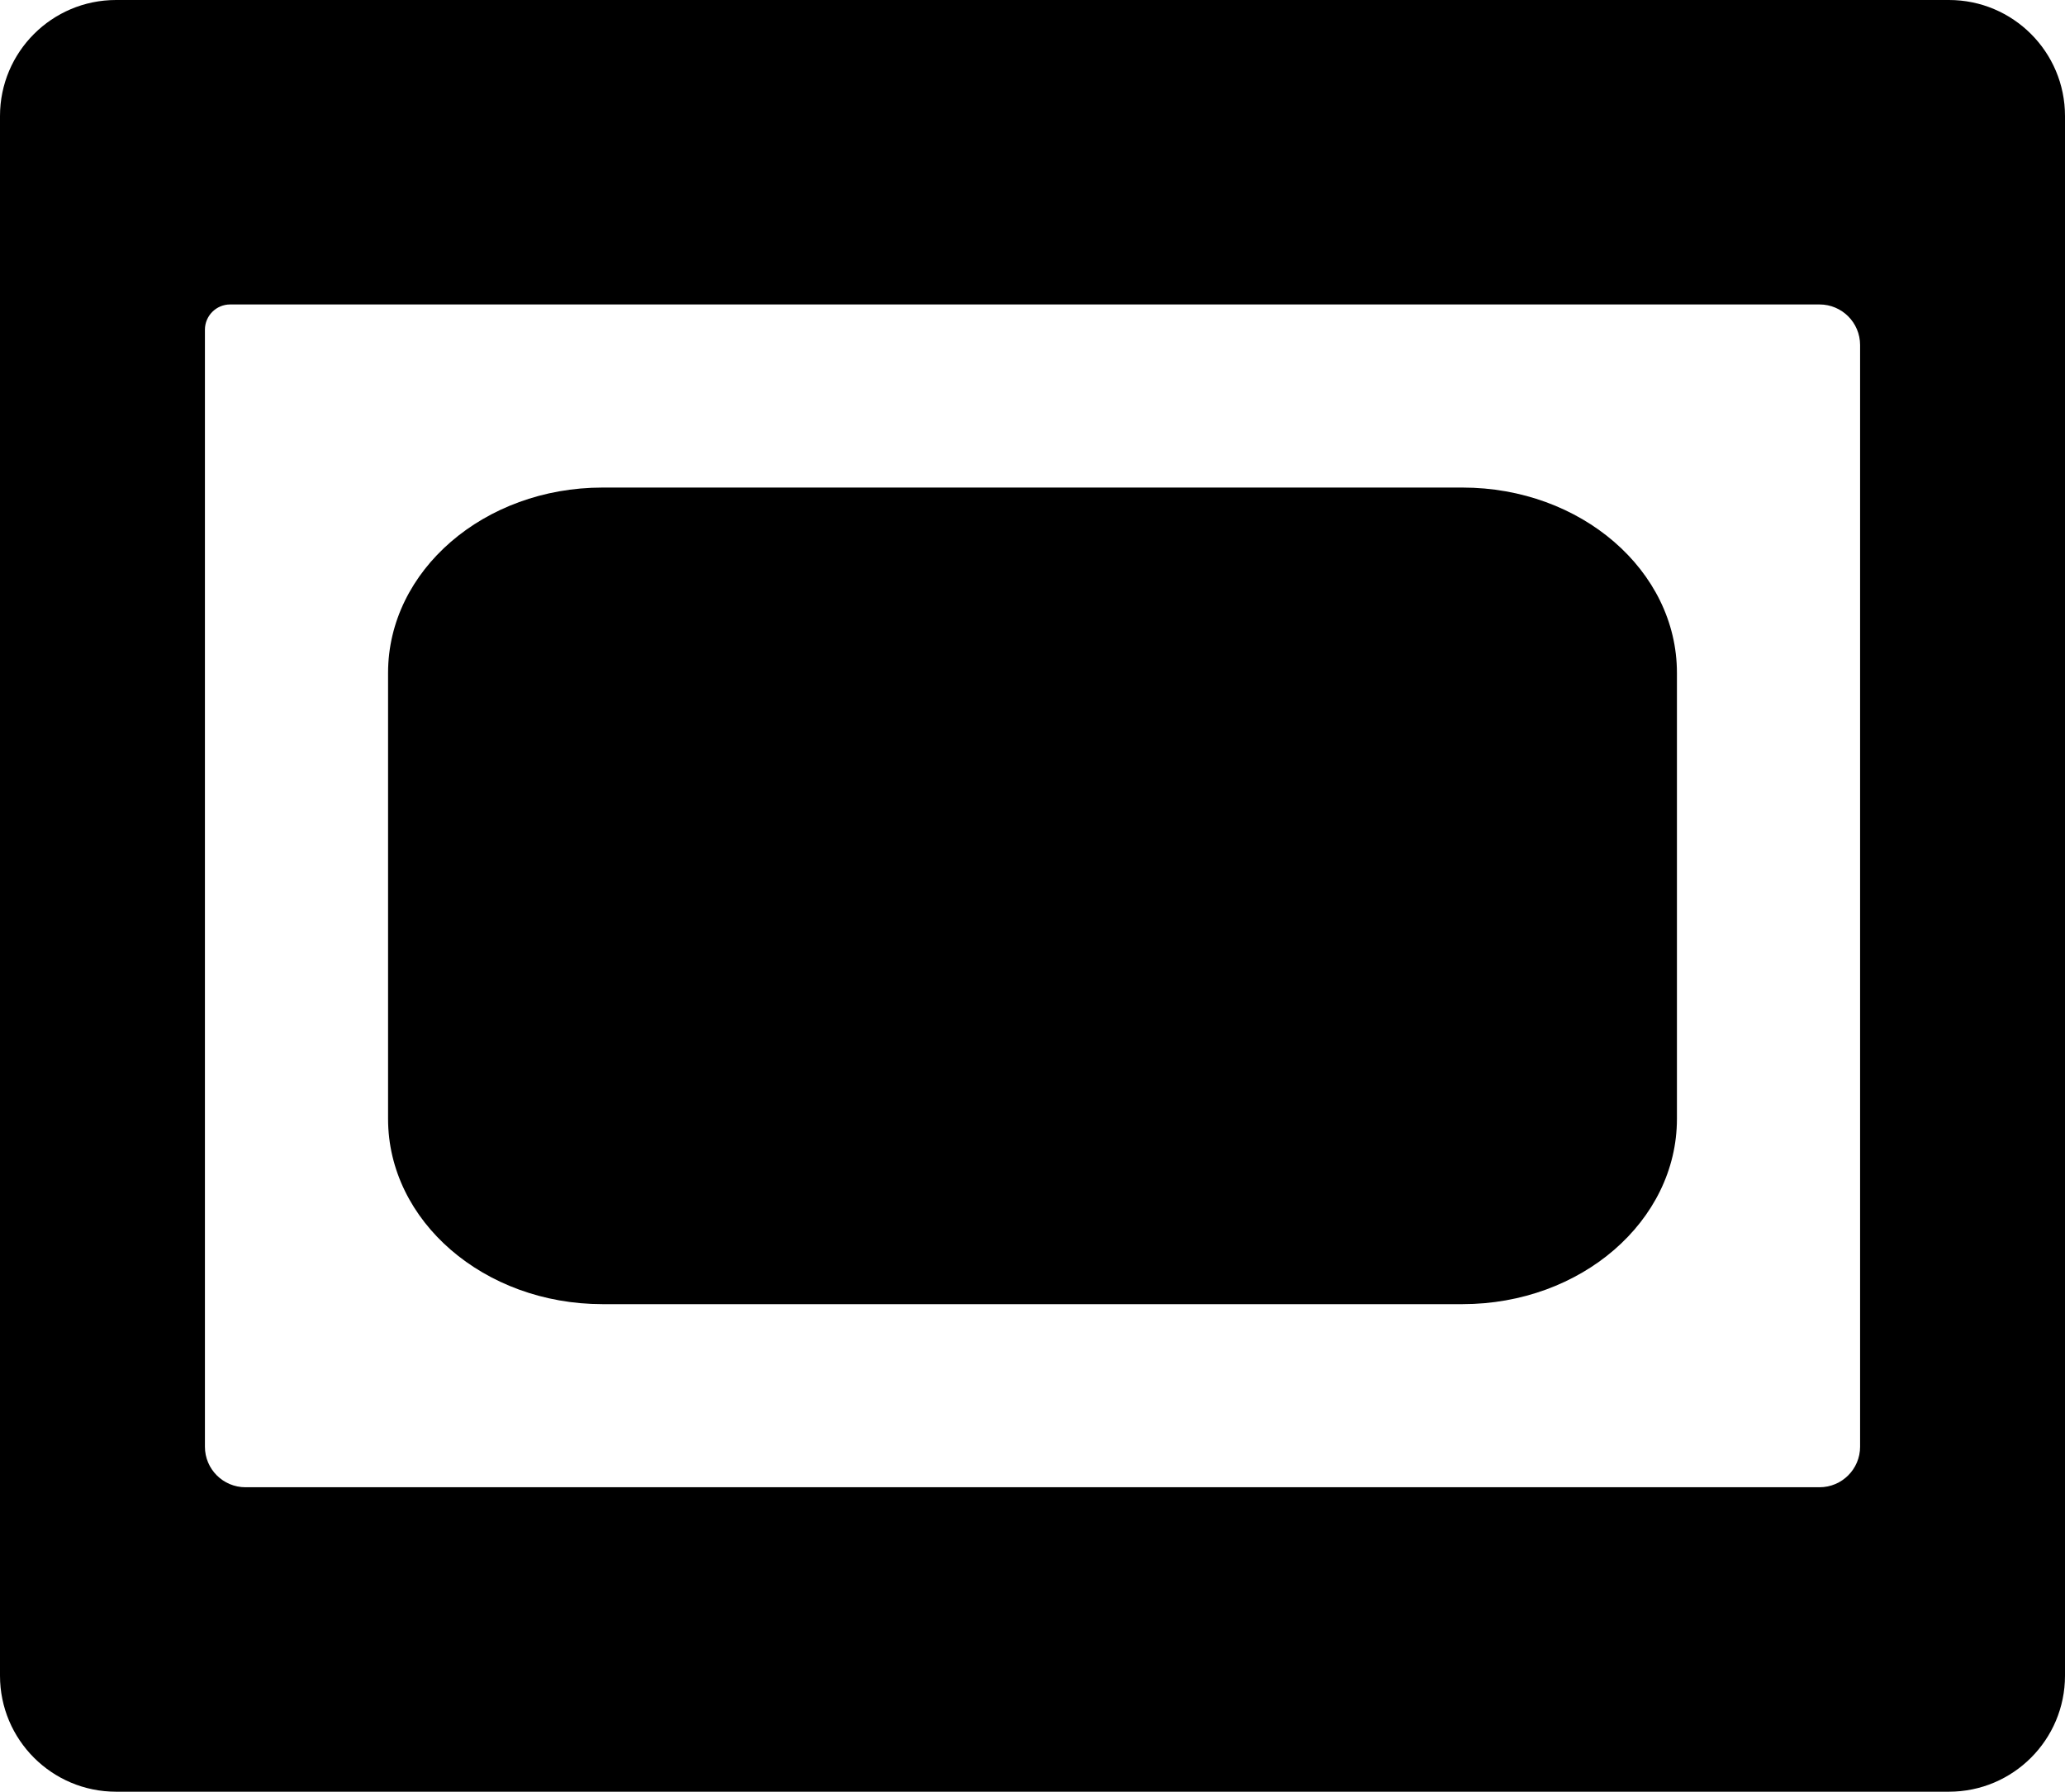
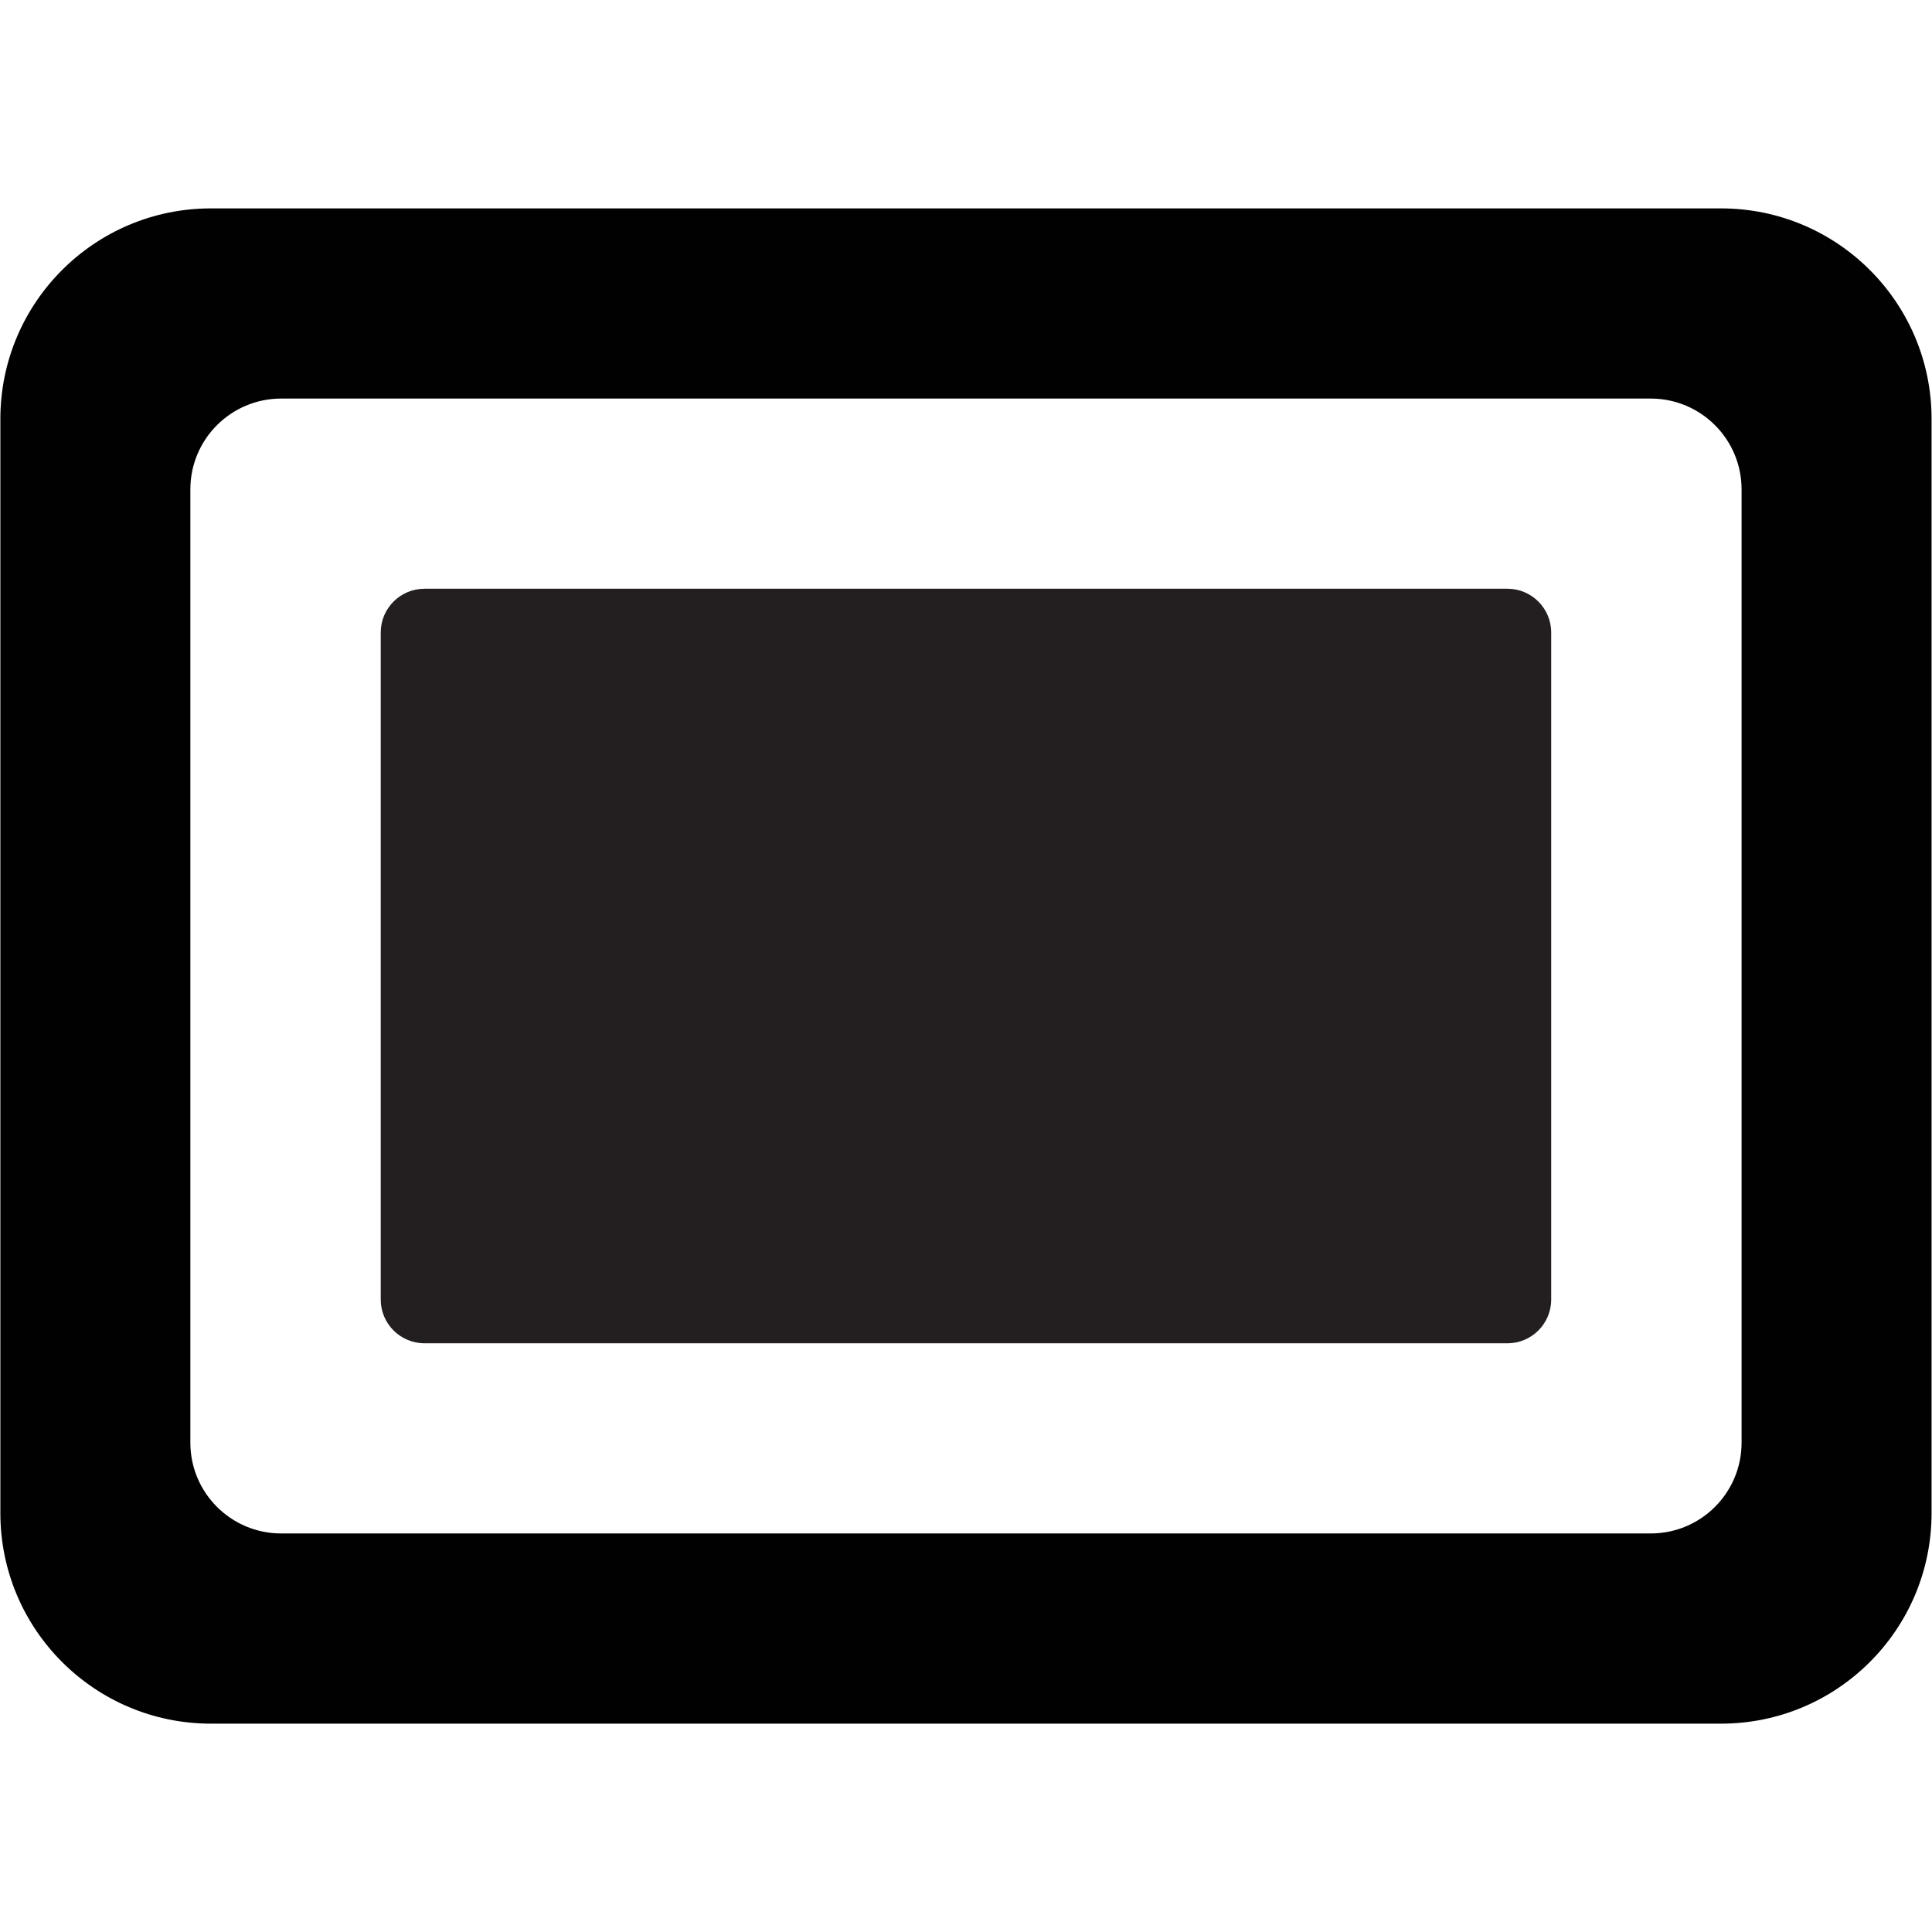
- <svg xmlns="http://www.w3.org/2000/svg" id="Layer_1" data-name="Layer 1" viewBox="0 0 1133.85 984.02">
-   <path d="M1070.14,0H63.73C28.53,0,0,28.53,0,63.73V920.3c0,35.19,28.53,63.72,63.73,63.72h1006.4c35.19,0,63.72-28.53,63.72-63.72V63.73c0-35.2-28.53-63.73-63.72-63.73h.01Zm-48.8,794.54c0,12.29-9.97,22.27-22.27,22.27H134.8c-12.31,0-22.28-9.97-22.28-22.27V181.08c0-7.65,6.21-13.87,13.87-13.87H999.07c12.29,0,22.27,9.97,22.27,22.28V794.54h0Z" />
-   <path d="M330.83,267.77h472.19c65.03,0,117.75,45.56,117.75,101.76v244.96c0,56.2-52.72,101.76-117.75,101.76H330.83c-65.03,0-117.75-45.56-117.75-101.76v-244.96c0-56.2,52.72-101.76,117.75-101.76h0Z" />
+ <svg xmlns="http://www.w3.org/2000/svg" id="Layer_24" data-name="Layer 24" viewBox="0 0 850.41 850.42">
+   <defs>
+     <style>
+       .cls-1 {
+         fill: #231f20;
+       }
+ 
+       .cls-2 {
+         fill: #010101;
+       }
+     </style>
+   </defs>
+   <path class="cls-2" d="M757.55,91.73H92.85C41.66,91.73,.16,133.22,.16,184.41v481.61c0,51.19,41.5,92.69,92.69,92.69H757.55c51.19,0,92.68-41.5,92.68-92.69V184.41c0-51.19-41.49-92.68-92.68-92.68Zm9.05,543.29c0,22.08-17.9,39.97-39.98,39.97H123.77c-22.08,0-39.98-17.89-39.98-39.97V215.42c0-22.08,17.9-39.98,39.98-39.98H726.62c22.08,0,39.98,17.9,39.98,39.98v419.6Z" />
+   <path class="cls-1" d="M682.8,278.41v293.61c0,10.64-8.62,19.26-19.25,19.26H186.85c-10.64,0-19.26-8.62-19.26-19.26V278.41c0-10.63,8.62-19.26,19.26-19.26h476.7c10.63,0,19.25,8.63,19.25,19.26Z" />
</svg>
